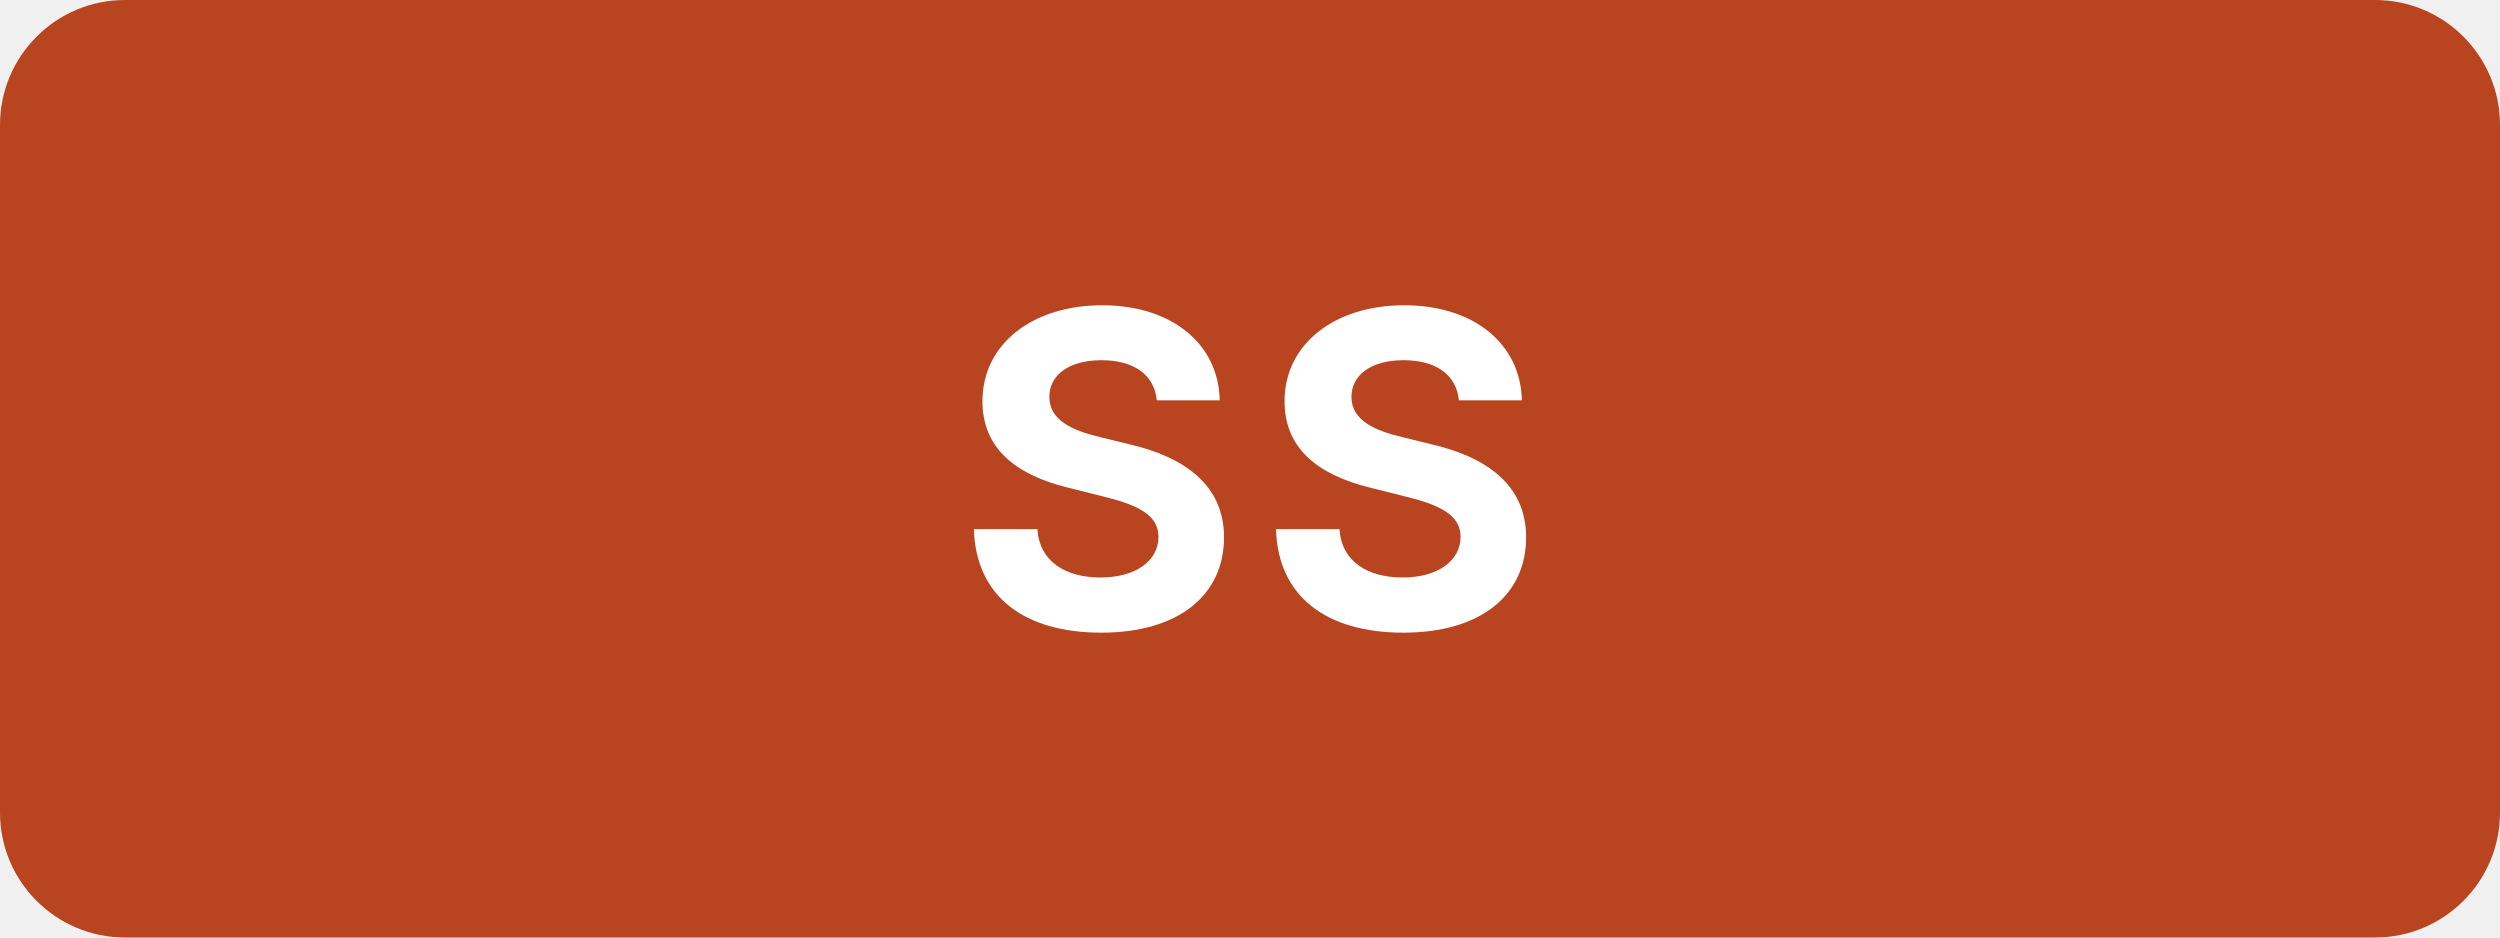
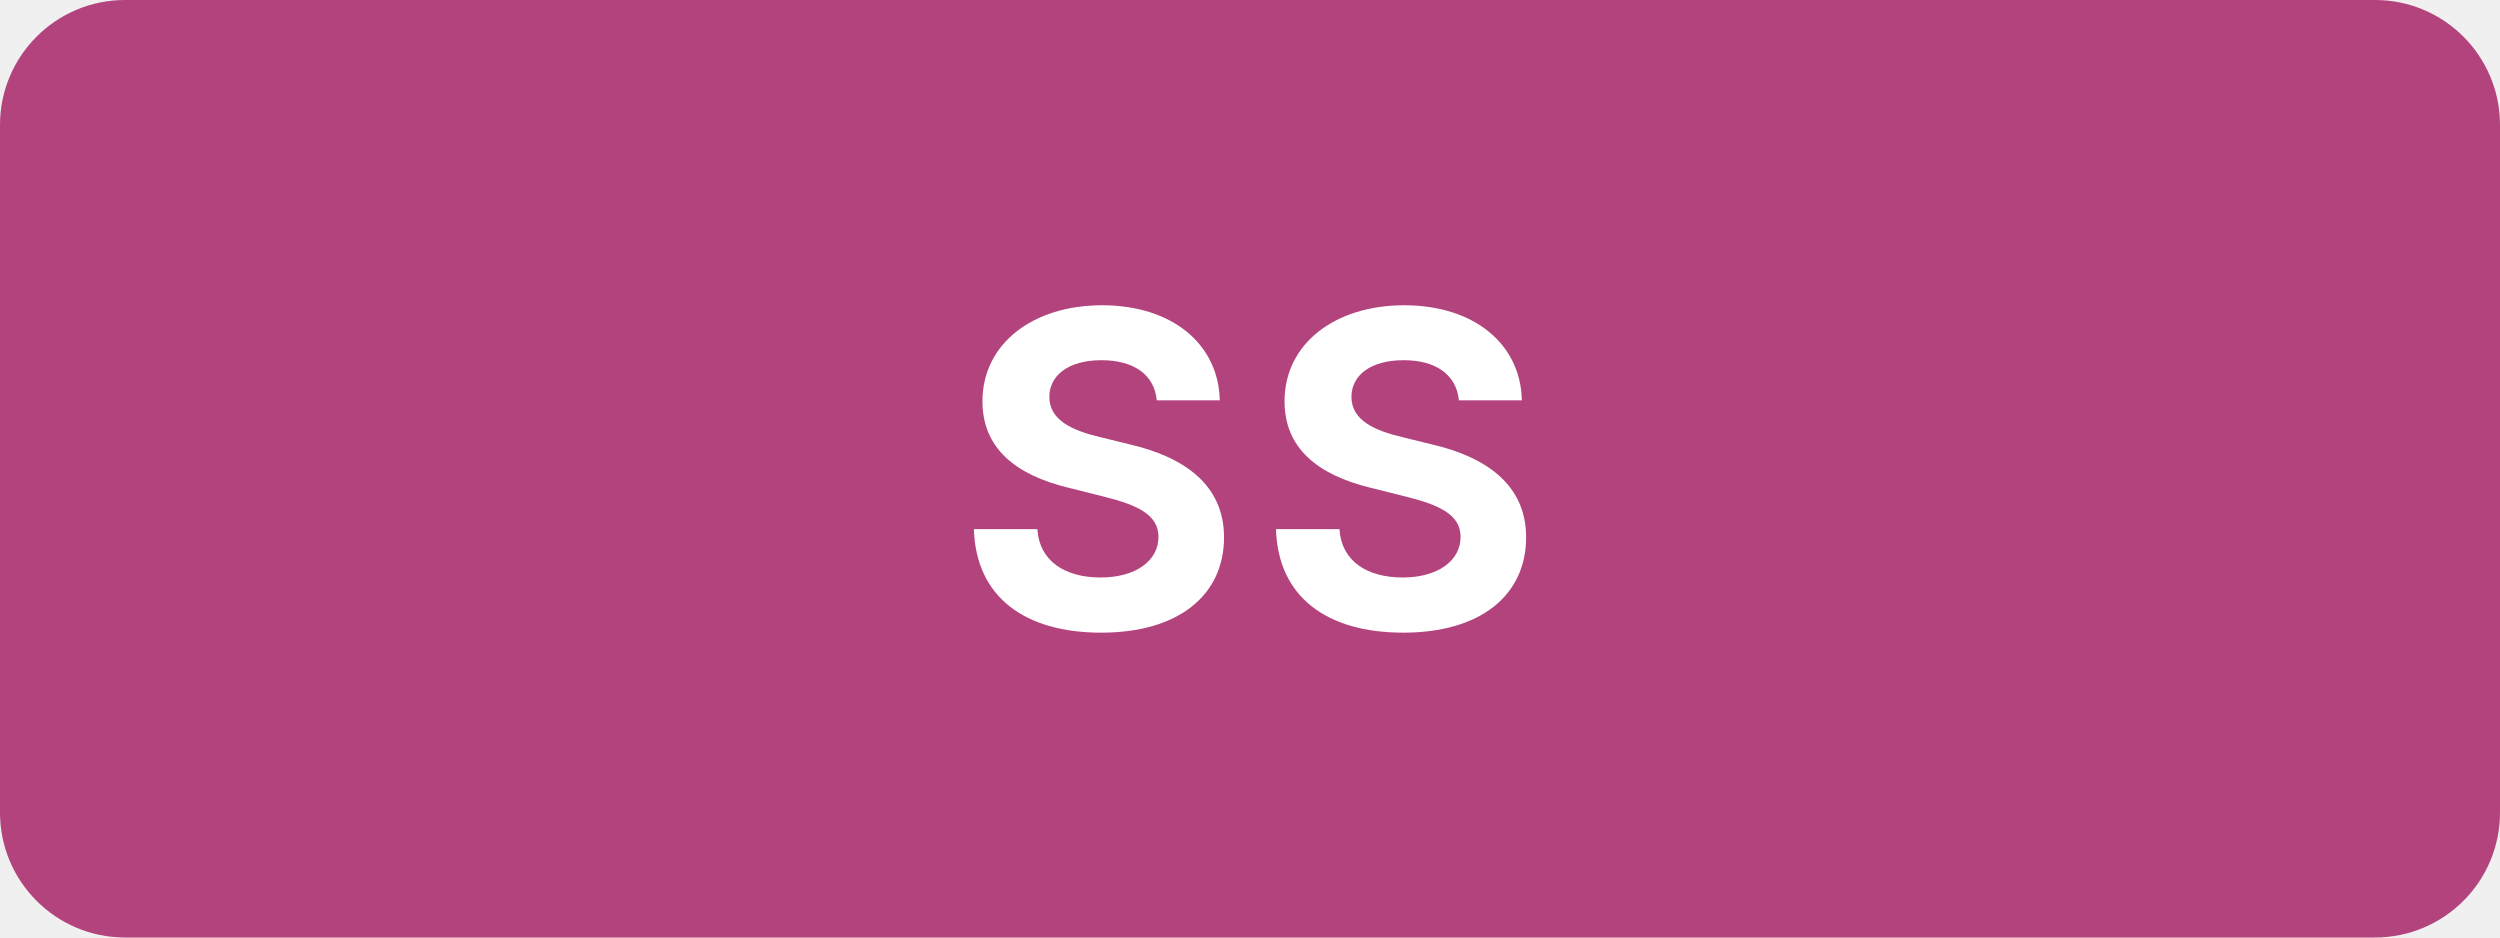
- <svg xmlns="http://www.w3.org/2000/svg" viewBox="0 0 320 120" role="img" aria-label="Sopra Steria">
-   <rect width="320" height="120" rx="16" fill="#B94420" />
+ <svg xmlns="http://www.w3.org/2000/svg" viewBox="0 0 320 120" role="img" aria-label="Serverless Sud">
+   <rect width="320" height="120" rx="16" fill="#B3437D" />
  <text x="160" y="60" text-anchor="middle" dominant-baseline="central" font-family="system-ui, -apple-system, sans-serif" font-size="56" font-weight="700" letter-spacing="2" fill="#FFFFFF">SS</text>
</svg>
